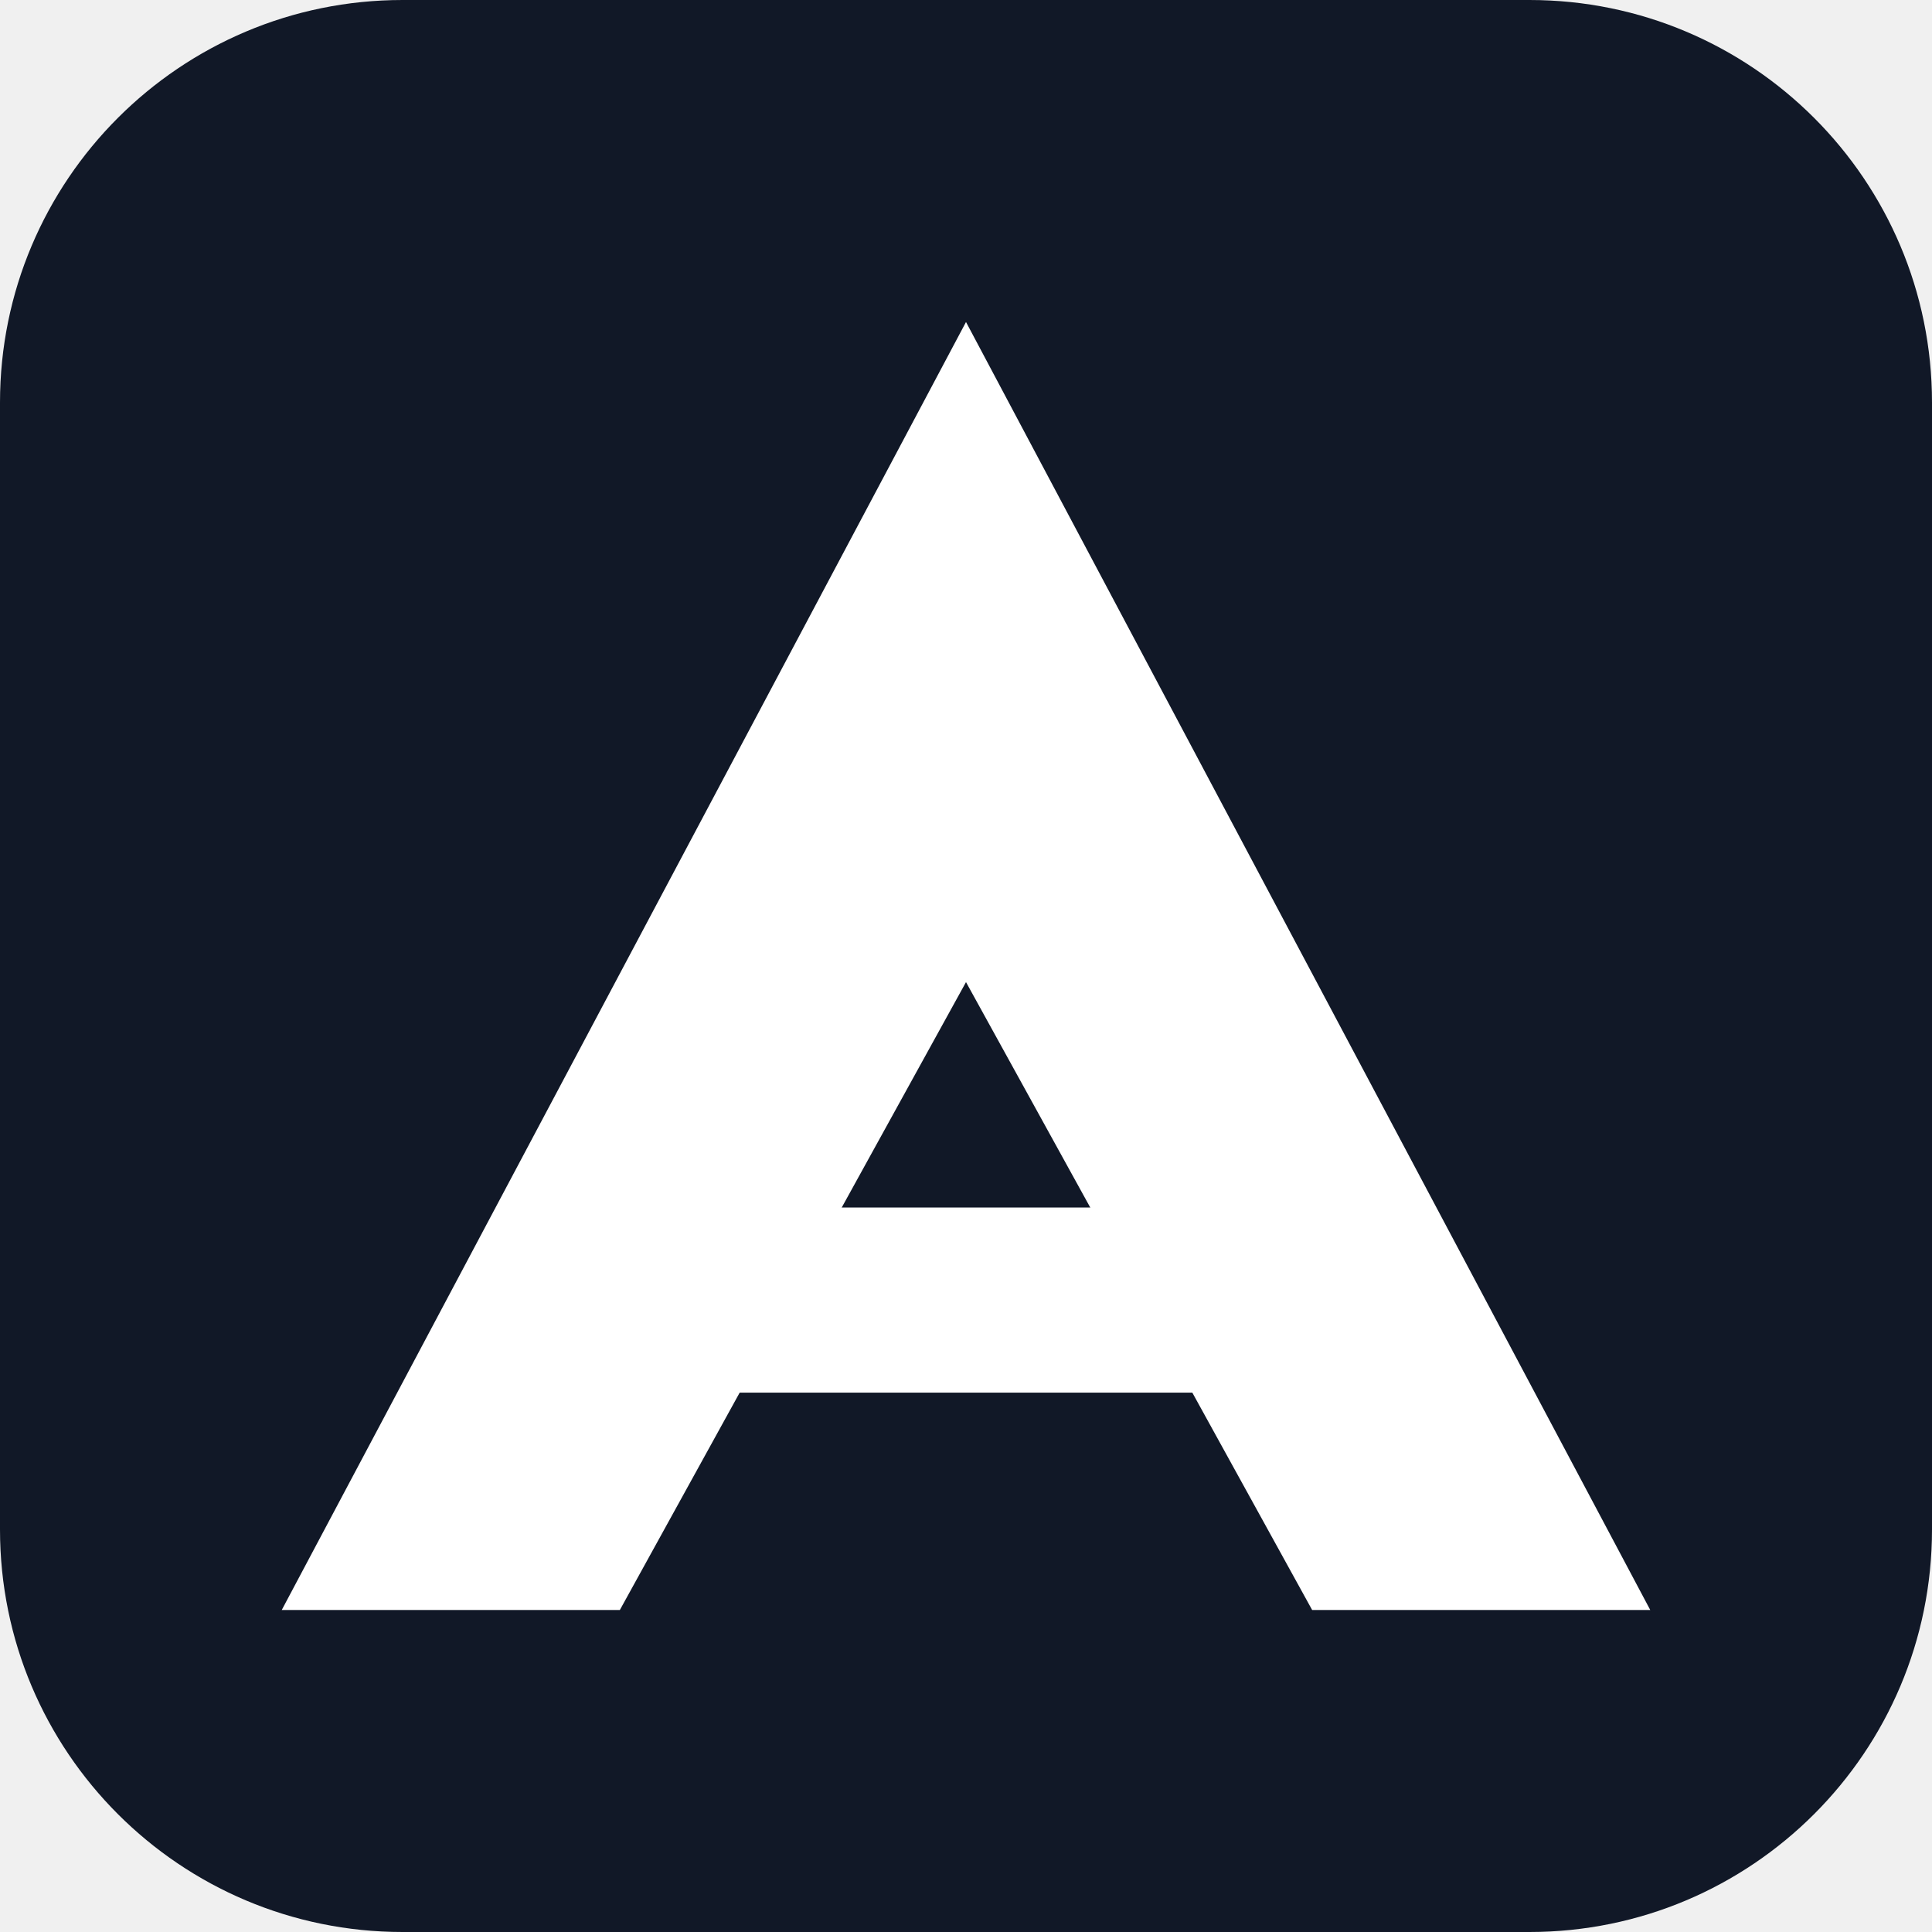
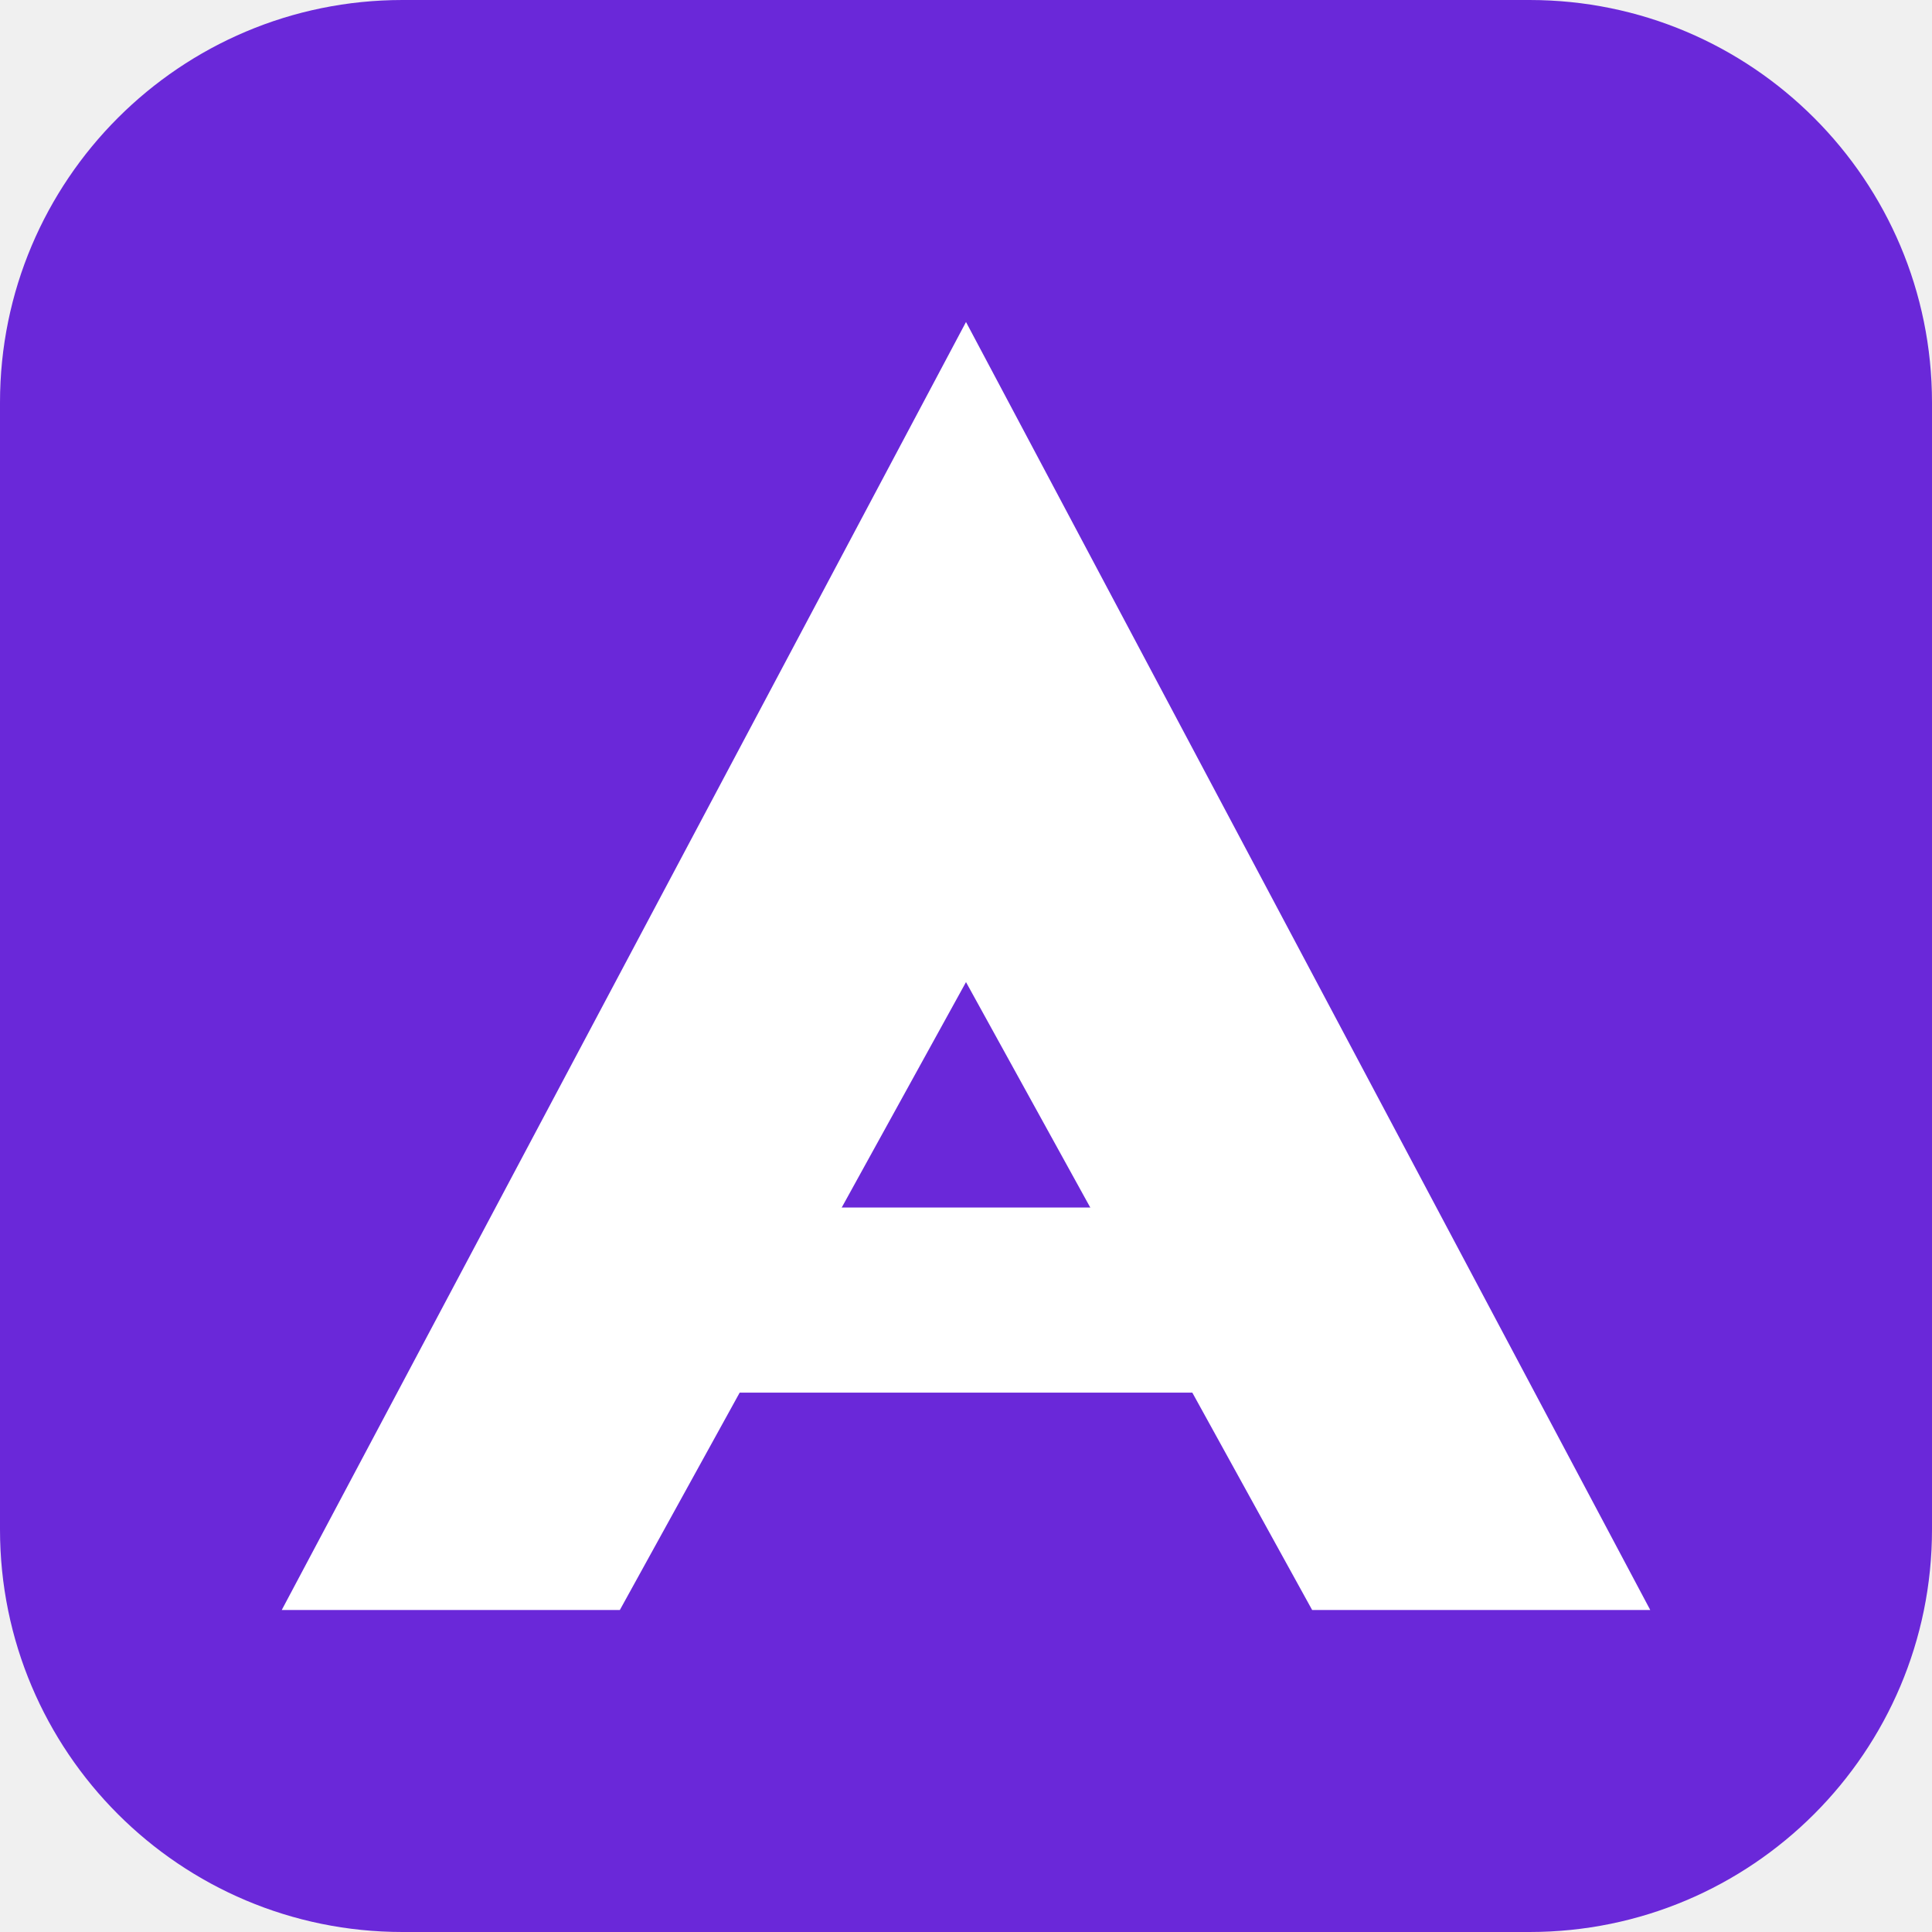
<svg xmlns="http://www.w3.org/2000/svg" viewBox="0 0 48 48">
-   <rect width="48" height="48" rx="10" fill="#111827" />
+   <rect width="48" height="48" rx="10" fill="#6A28D9" />
  <path d="M24 8 L41 40 H32.6 L24 24.4 L15.4 40 H7 Z" fill="#ffffff" />
  <rect x="16.5" y="30" width="15" height="4.6" rx="1.3" fill="#ffffff" />
</svg>
